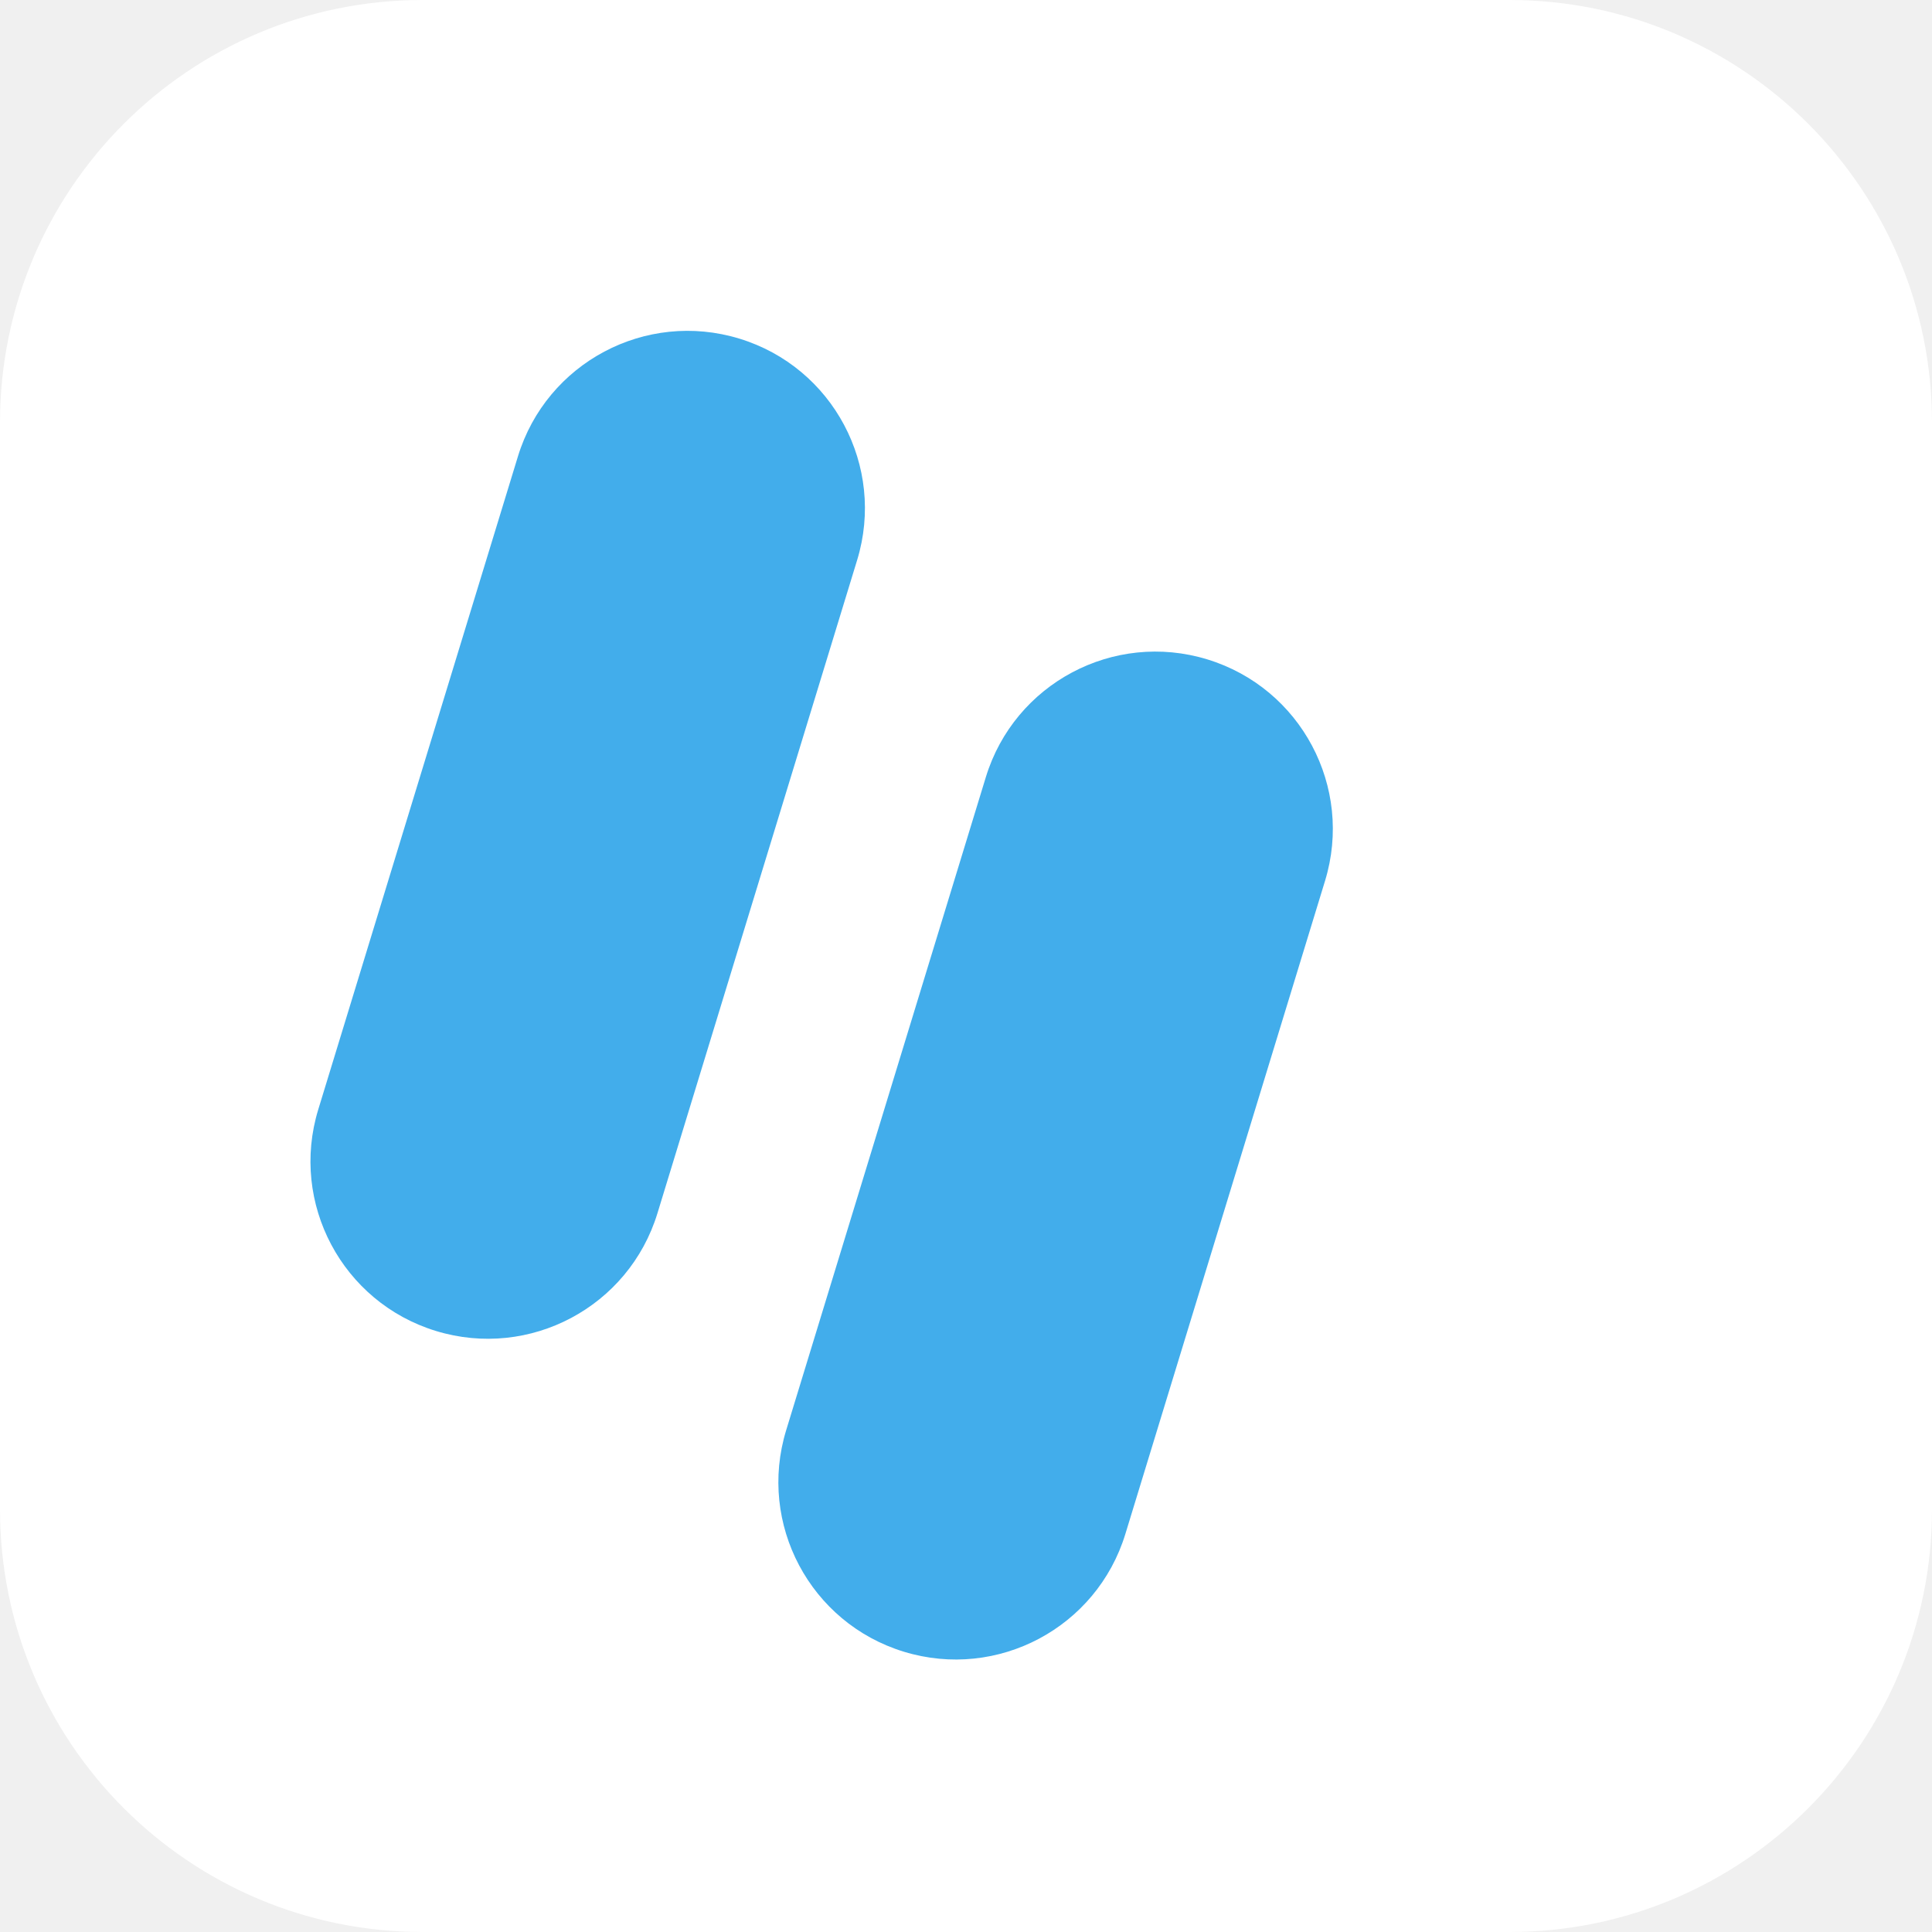
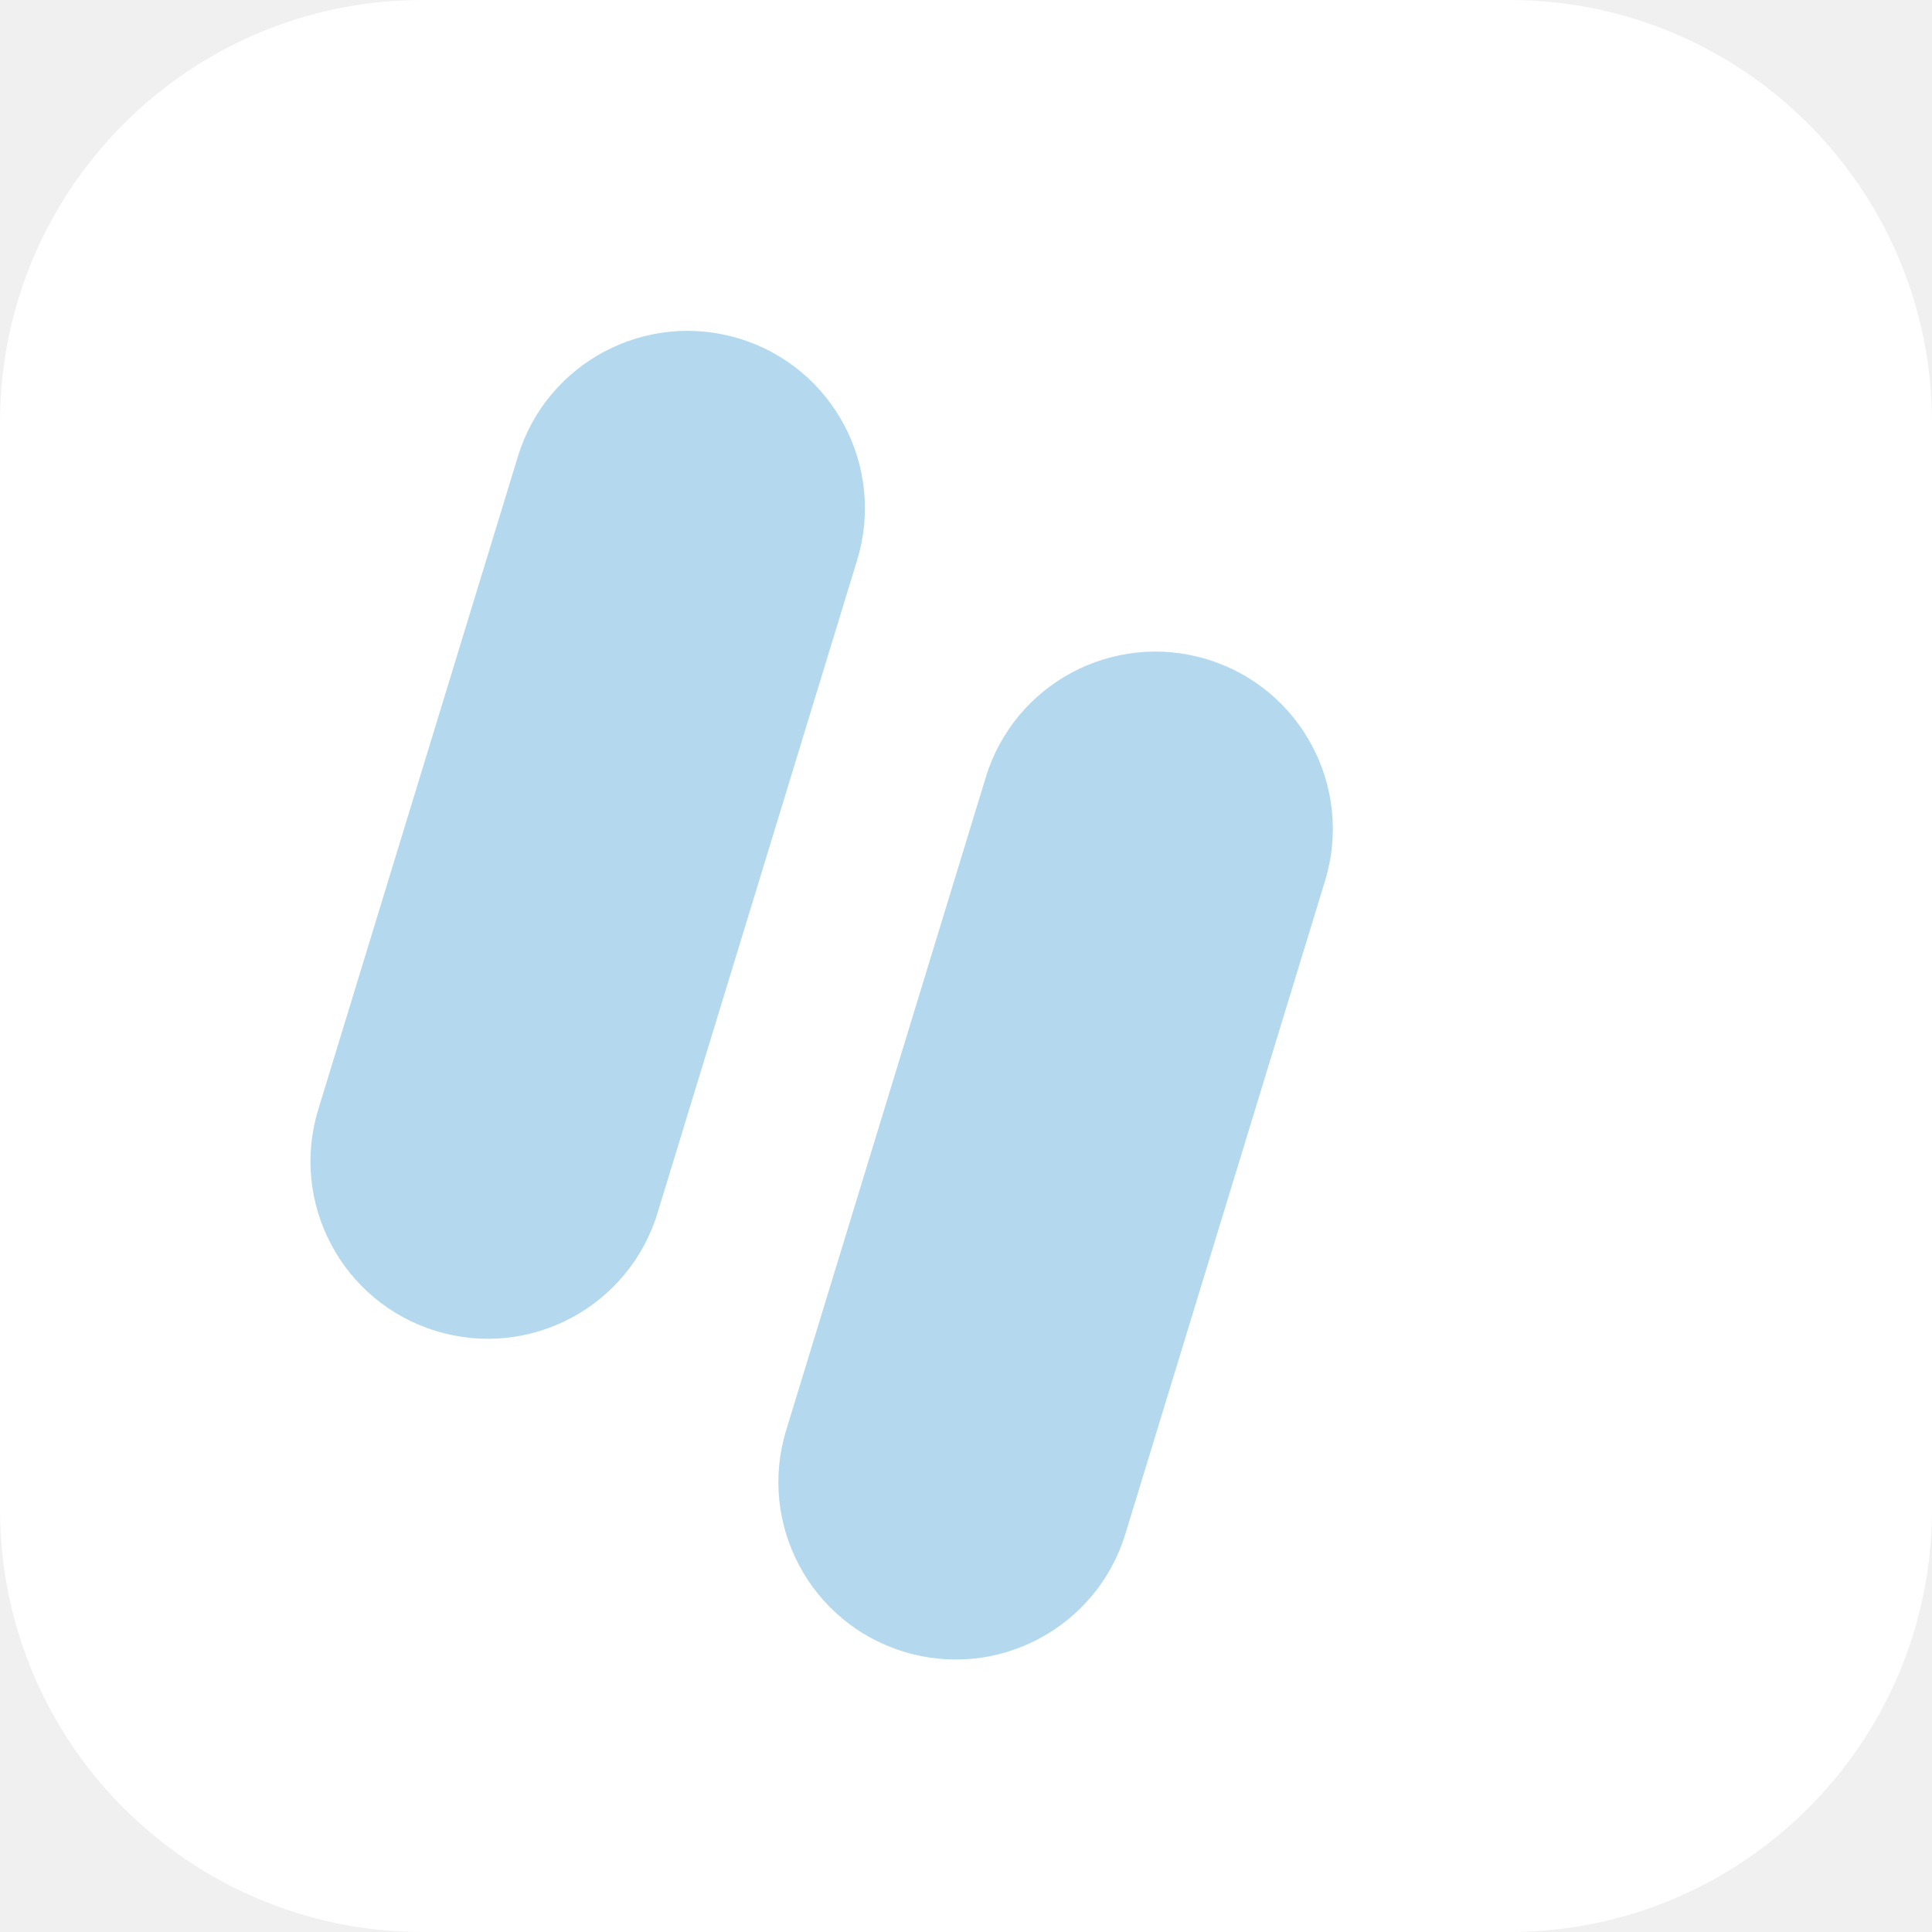
<svg xmlns="http://www.w3.org/2000/svg" width="512" height="512" viewBox="0 0 512 512" fill="none">
  <rect width="512" height="512" rx="112" fill="white" />
-   <rect x="151" y="76" width="94" height="275" rx="47" transform="rotate(17 151 76)" fill="#42ADEB" />
-   <rect x="275" y="161" width="94" height="275" rx="47" transform="rotate(17 275 161)" fill="#42ADEB" />
+   <rect x="151" y="76" width="94" height="275" rx="47" transform="rotate(17 151 76)" fill="#B4D9EF" />
+   <rect x="275" y="161" width="94" height="275" rx="47" transform="rotate(17 275 161)" fill="#B4D9EF" />
</svg>
